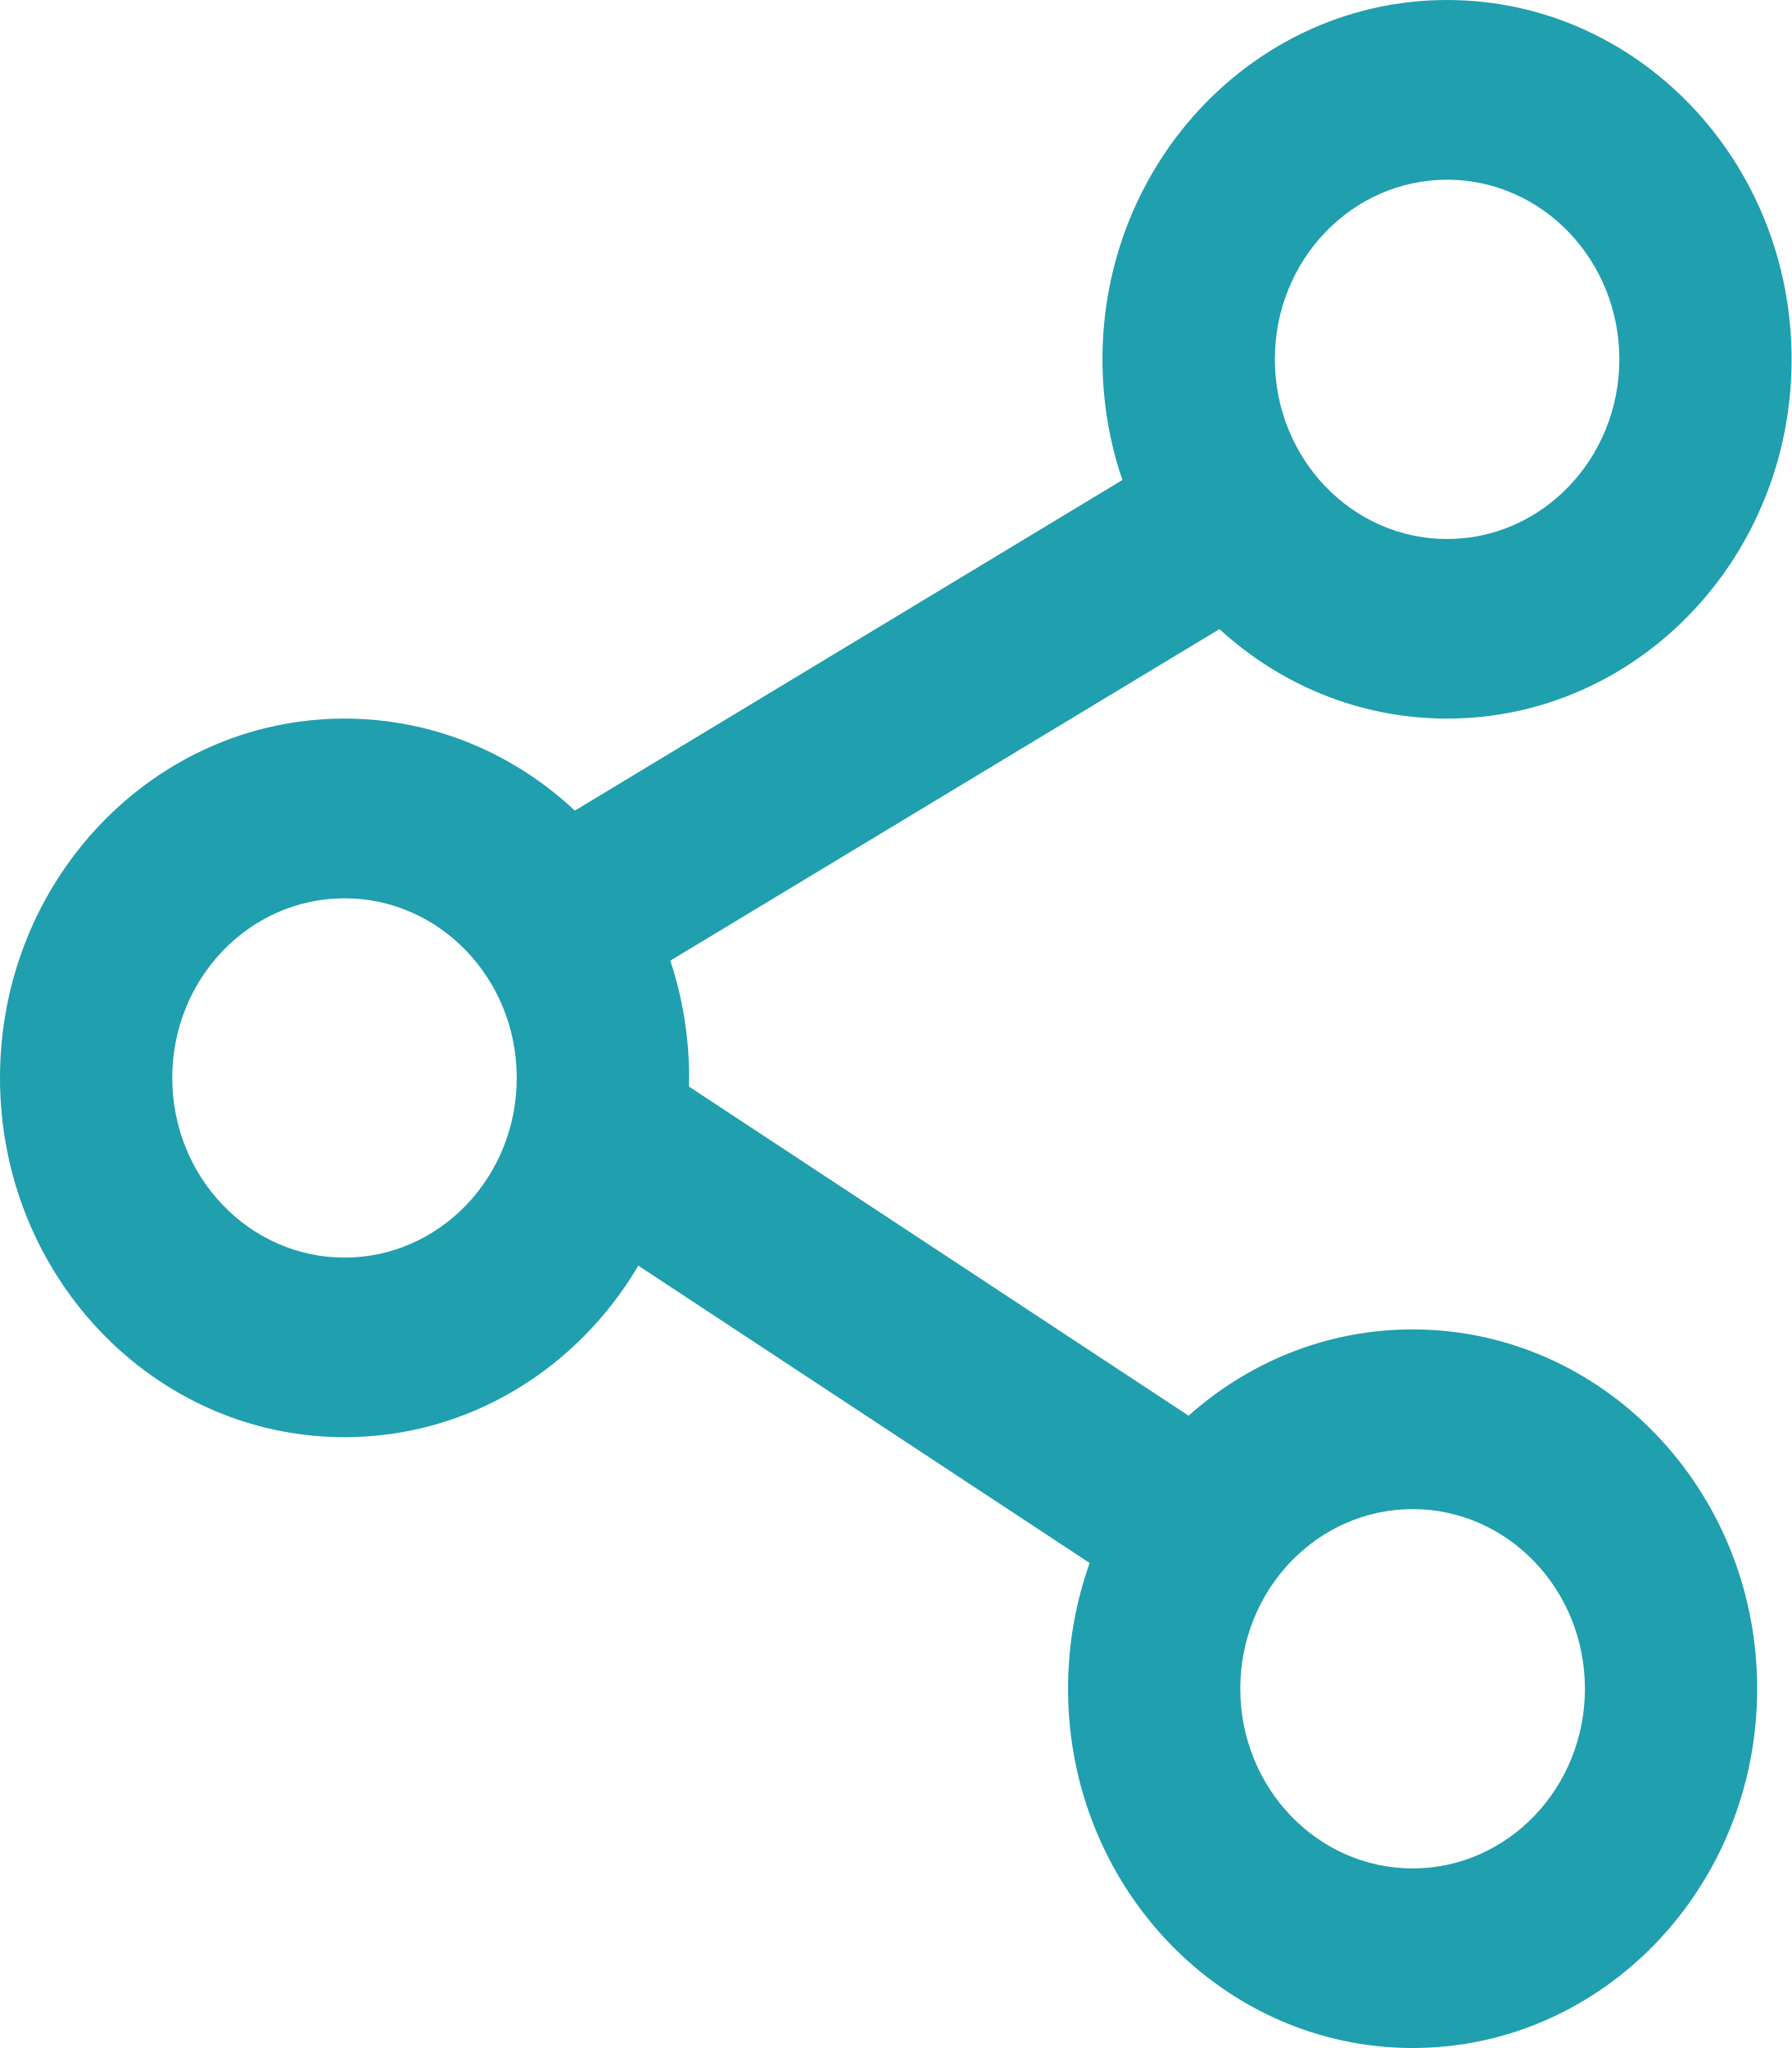
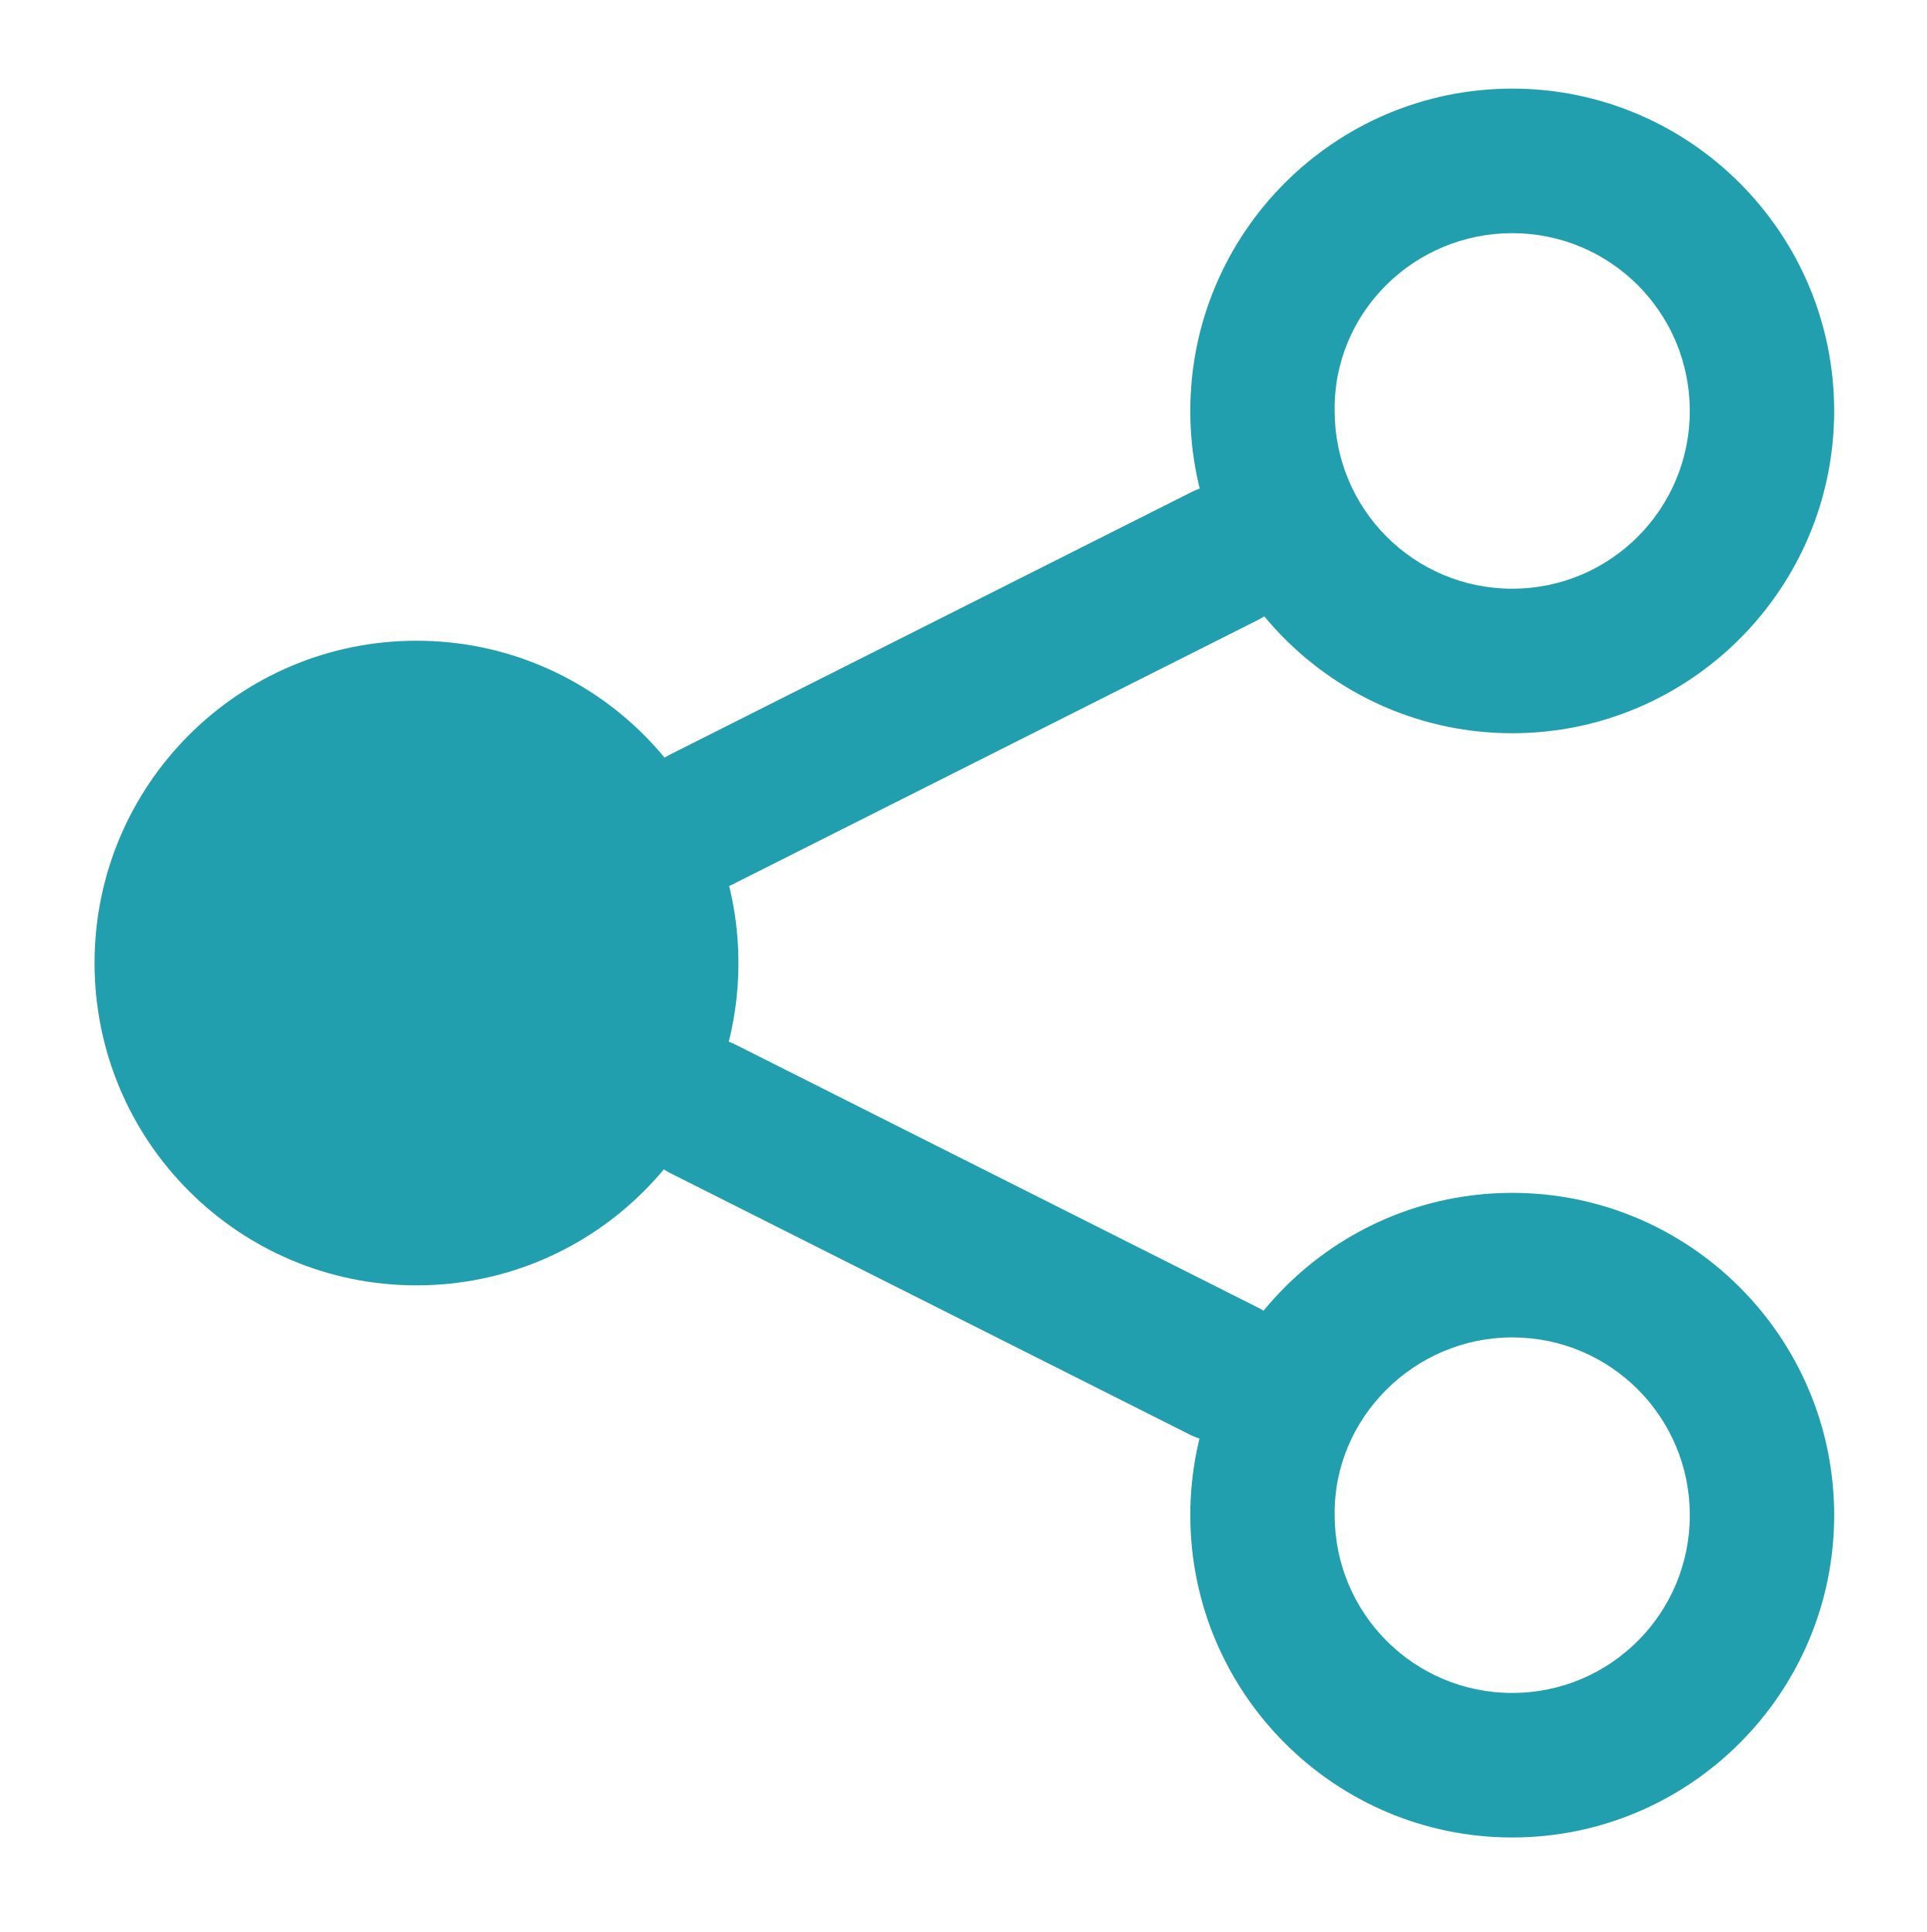
- <svg xmlns="http://www.w3.org/2000/svg" width="14" height="16" viewBox="0 0 14 16" fill="none">
-   <path fill-rule="evenodd" clip-rule="evenodd" d="M11.308 5.614C12.795 5.614 14 4.357 14 2.807C14 1.257 12.795 0 11.308 0C9.821 0 8.615 1.257 8.615 2.807C8.615 3.138 8.67 3.456 8.771 3.75L4.492 6.333C4.015 5.886 3.384 5.614 2.692 5.614C1.205 5.614 0 6.871 0 8.421C0 9.971 1.205 11.228 2.692 11.228C3.663 11.228 4.514 10.692 4.988 9.888L8.515 12.211C8.406 12.517 8.346 12.848 8.346 13.193C8.346 14.743 9.552 16 11.039 16C12.525 16 13.731 14.743 13.731 13.193C13.731 11.643 12.525 10.386 11.039 10.386C10.37 10.386 9.759 10.64 9.288 11.06L5.384 8.489C5.384 8.466 5.385 8.444 5.385 8.421C5.385 8.1 5.333 7.792 5.238 7.505L9.529 4.915C10.004 5.35 10.626 5.614 11.308 5.614ZM11.308 4.211C12.051 4.211 12.654 3.582 12.654 2.807C12.654 2.032 12.051 1.404 11.308 1.404C10.564 1.404 9.962 2.032 9.962 2.807C9.962 3.582 10.564 4.211 11.308 4.211ZM11.039 14.597C11.782 14.597 12.385 13.968 12.385 13.193C12.385 12.418 11.782 11.79 11.039 11.79C10.295 11.79 9.692 12.418 9.692 13.193C9.692 13.968 10.295 14.597 11.039 14.597ZM4.038 8.421C4.038 9.196 3.436 9.825 2.692 9.825C1.949 9.825 1.346 9.196 1.346 8.421C1.346 7.646 1.949 7.018 2.692 7.018C3.436 7.018 4.038 7.646 4.038 8.421Z" fill="#209FAE" />
+ <svg xmlns="http://www.w3.org/2000/svg" width="326" height="327" viewBox="0 0 326 327" fill="none">
+   <path d="M70.478 217.552C100.565 217.552 124.955 193.129 124.955 163.001C124.955 132.873 100.565 108.449 70.478 108.449C40.39 108.449 16 132.873 16 163.001C16 193.129 40.39 217.552 70.478 217.552Z" fill="#219FAE" />
+   <path d="M255.897 39.463C272.509 39.463 285.946 52.917 285.946 69.552C285.946 86.186 272.509 99.641 255.897 99.641C239.285 99.641 225.849 86.186 225.849 69.552C225.605 52.917 239.285 39.463 255.897 39.463ZM255.897 15C225.849 15 201.42 39.463 201.42 69.552C201.42 99.641 225.849 124.103 255.897 124.103C285.946 124.103 310.375 99.641 310.375 69.552C310.375 39.463 285.946 15 255.897 15Z" fill="#219FAE" />
+   <path d="M255.899 226.361C272.511 226.361 285.948 239.816 285.948 256.45C285.948 273.085 272.511 286.539 255.899 286.539C239.287 286.539 225.851 273.085 225.851 256.45C225.607 240.06 239.287 226.361 255.899 226.361ZM255.899 201.898C225.851 201.898 201.422 226.361 201.422 256.45C201.422 286.539 225.851 311.002 255.899 311.002C285.948 311.002 310.377 286.539 310.377 256.45C310.377 226.361 285.948 201.898 255.899 201.898Z" fill="#219FAE" />
+   <path d="M207.038 244.203C205.084 244.203 203.374 243.714 201.664 242.98L113.718 198.703C107.61 195.767 105.167 188.428 108.343 182.313C111.275 176.197 118.604 173.751 124.711 176.931L212.657 221.208C218.764 224.144 221.207 231.483 218.031 237.598C215.833 241.757 211.68 244.203 207.038 244.203Z" fill="#219FAE" />
+   <path d="M119.344 150.778C114.947 150.778 110.55 148.331 108.351 143.928C105.419 137.812 107.618 130.474 113.725 127.538L201.671 83.261C207.534 80.325 214.863 82.527 218.039 88.643C220.97 94.758 218.772 102.097 212.664 105.033L124.719 149.31C123.009 150.288 121.054 150.778 119.344 150.778Z" fill="#219FAE" />
</svg>
